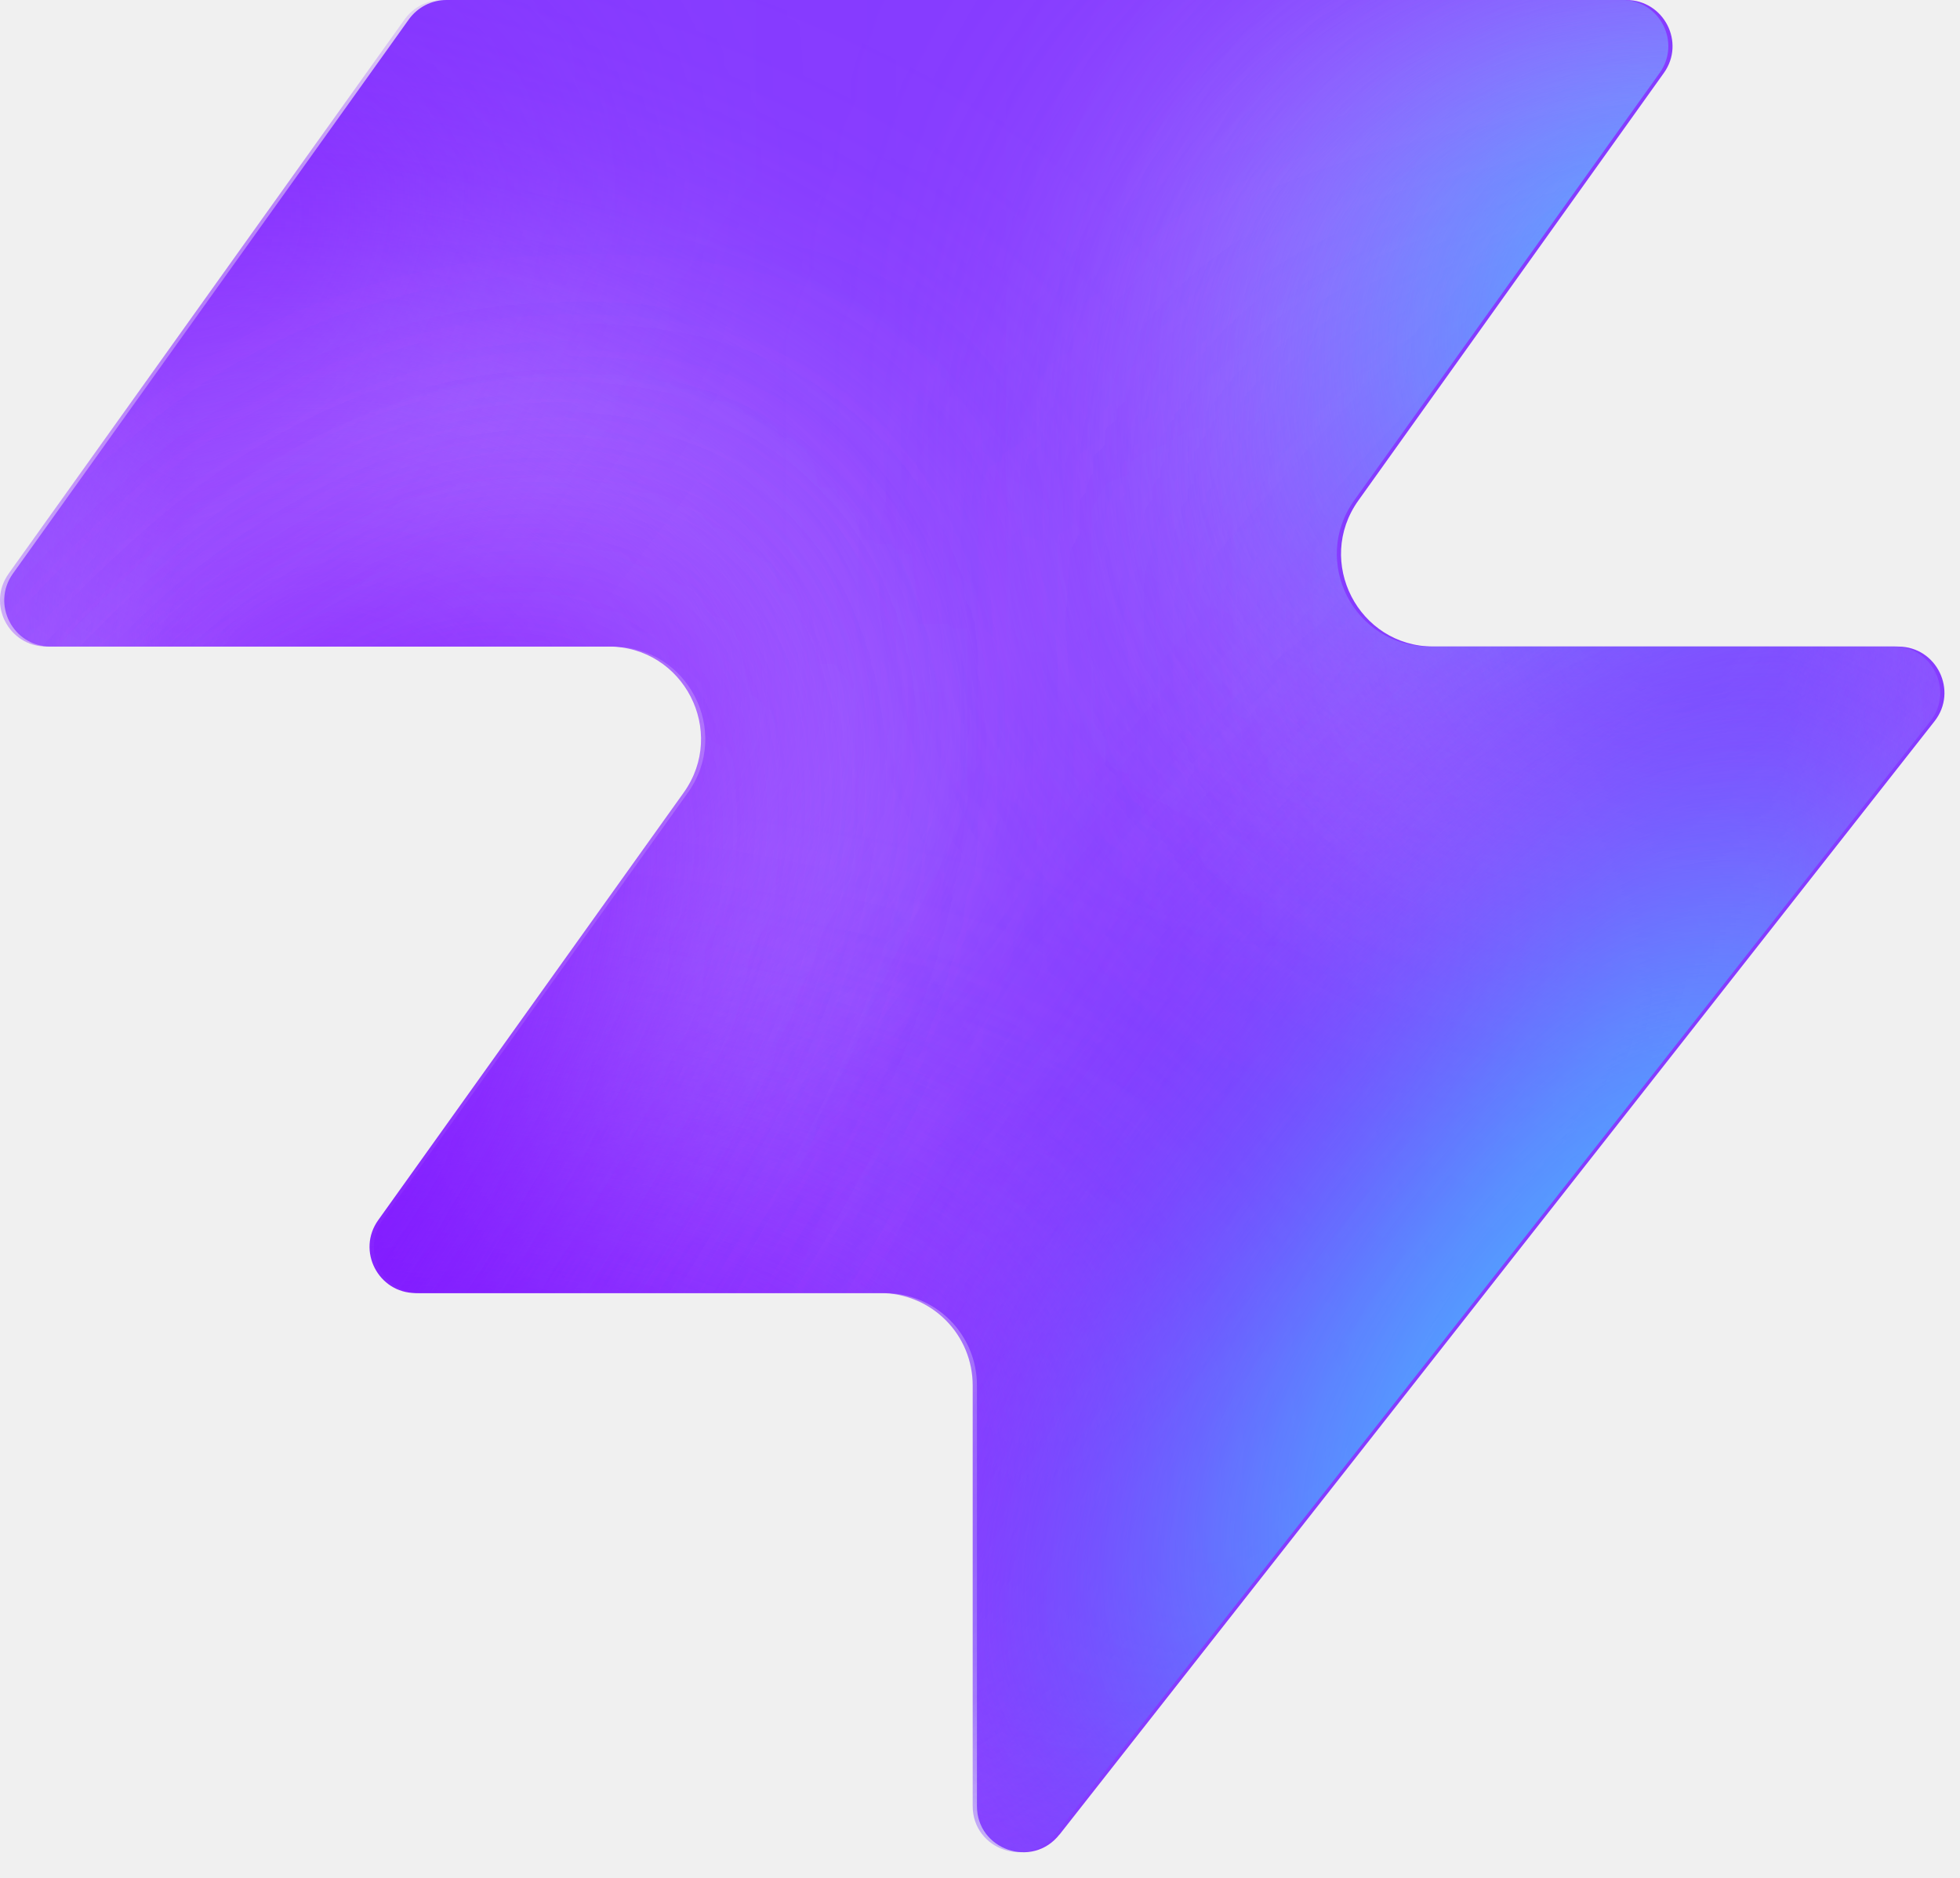
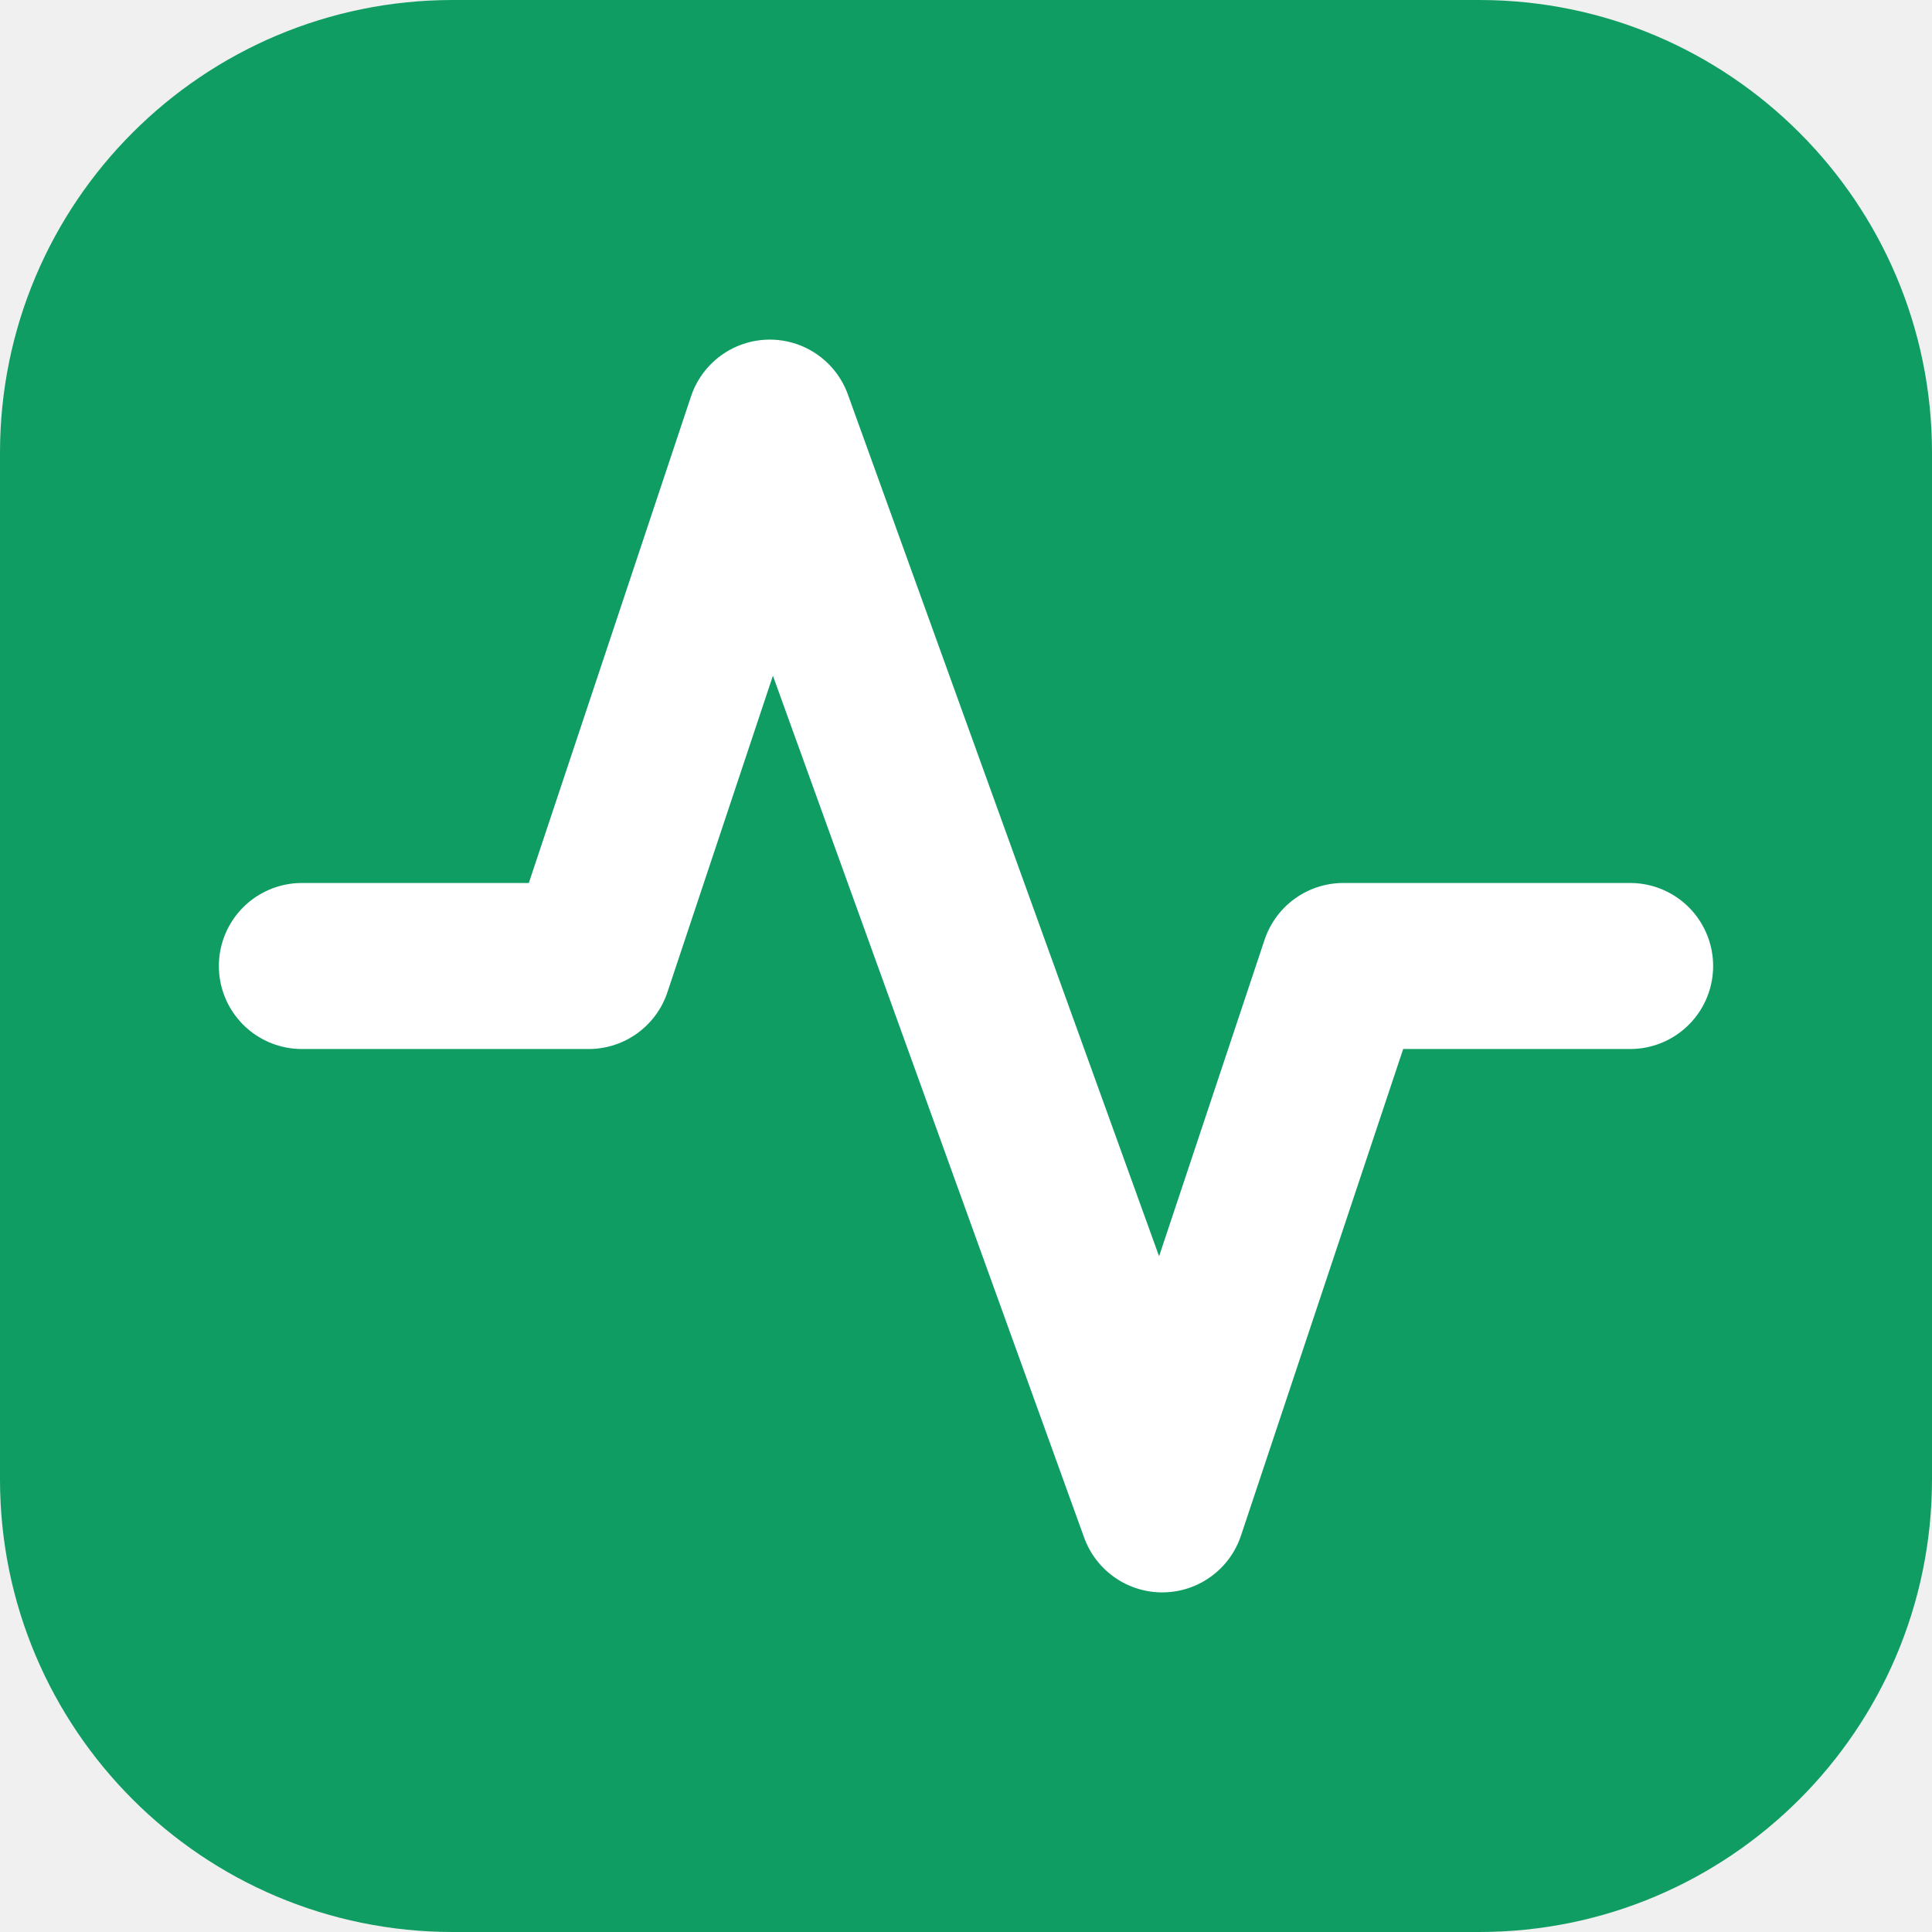
- <svg xmlns="http://www.w3.org/2000/svg" width="48" height="46" fill="none" viewBox="0 0 48 46">
-   <path fill="#863bff" d="M25.946 44.938c-.664.845-2.021.375-2.021-.698V33.937a2.26 2.26 0 0 0-2.262-2.262H10.287c-.92 0-1.456-1.04-.92-1.788l7.48-10.471c1.07-1.497 0-3.578-1.842-3.578H1.237c-.92 0-1.456-1.04-.92-1.788L10.013.474c.214-.297.556-.474.92-.474h28.894c.92 0 1.456 1.04.92 1.788l-7.48 10.471c-1.07 1.498 0 3.579 1.842 3.579h11.377c.943 0 1.473 1.088.89 1.83L25.947 44.94z" style="fill:#863bff;fill:color(display-p3 .525 .23 1);fill-opacity:1" />
-   <mask id="a" width="48" height="46" x="0" y="0" maskUnits="userSpaceOnUse" style="mask-type:alpha">
-     <path fill="#000" d="M25.842 44.938c-.664.844-2.021.375-2.021-.698V33.937a2.26 2.26 0 0 0-2.262-2.262H10.183c-.92 0-1.456-1.04-.92-1.788l7.48-10.471c1.07-1.498 0-3.579-1.842-3.579H1.133c-.92 0-1.456-1.04-.92-1.787L9.91.473c.214-.297.556-.474.92-.474h28.894c.92 0 1.456 1.04.92 1.788l-7.48 10.471c-1.07 1.498 0 3.578 1.842 3.578h11.377c.943 0 1.473 1.088.89 1.832L25.843 44.94z" style="fill:#000;fill-opacity:1" />
-   </mask>
-   <g mask="url(#a)">
-     <g filter="url(#b)">
-       <ellipse cx="5.508" cy="14.704" fill="#ede6ff" rx="5.508" ry="14.704" style="fill:#ede6ff;fill:color(display-p3 .927 .903 1);fill-opacity:1" transform="matrix(.00324 1 1 -.00324 -4.47 31.516)" />
-     </g>
-     <g filter="url(#c)">
-       <ellipse cx="10.399" cy="29.851" fill="#ede6ff" rx="10.399" ry="29.851" style="fill:#ede6ff;fill:color(display-p3 .927 .903 1);fill-opacity:1" transform="matrix(.00324 1 1 -.00324 -39.328 7.883)" />
-     </g>
-     <g filter="url(#d)">
-       <ellipse cx="5.508" cy="30.487" fill="#7e14ff" rx="5.508" ry="30.487" style="fill:#7e14ff;fill:color(display-p3 .492 .077 1);fill-opacity:1" transform="rotate(89.814 -25.913 -14.639)scale(1 -1)" />
-     </g>
-     <g filter="url(#e)">
-       <ellipse cx="5.508" cy="30.599" fill="#7e14ff" rx="5.508" ry="30.599" style="fill:#7e14ff;fill:color(display-p3 .492 .077 1);fill-opacity:1" transform="rotate(89.814 -32.644 -3.334)scale(1 -1)" />
-     </g>
-     <g filter="url(#f)">
-       <ellipse cx="5.508" cy="30.599" fill="#7e14ff" rx="5.508" ry="30.599" style="fill:#7e14ff;fill:color(display-p3 .492 .077 1);fill-opacity:1" transform="matrix(.00324 1 1 -.00324 -34.34 30.47)" />
-     </g>
-     <g filter="url(#g)">
-       <ellipse cx="14.072" cy="22.078" fill="#ede6ff" rx="14.072" ry="22.078" style="fill:#ede6ff;fill:color(display-p3 .927 .903 1);fill-opacity:1" transform="rotate(93.35 24.506 48.493)scale(-1 1)" />
-     </g>
-     <g filter="url(#h)">
-       <ellipse cx="3.47" cy="21.501" fill="#7e14ff" rx="3.47" ry="21.501" style="fill:#7e14ff;fill:color(display-p3 .492 .077 1);fill-opacity:1" transform="rotate(89.009 28.708 47.59)scale(-1 1)" />
-     </g>
-     <g filter="url(#i)">
-       <ellipse cx="3.47" cy="21.501" fill="#7e14ff" rx="3.47" ry="21.501" style="fill:#7e14ff;fill:color(display-p3 .492 .077 1);fill-opacity:1" transform="rotate(89.009 28.708 47.59)scale(-1 1)" />
-     </g>
-     <g filter="url(#j)">
-       <ellipse cx=".387" cy="8.972" fill="#7e14ff" rx="4.407" ry="29.108" style="fill:#7e14ff;fill:color(display-p3 .492 .077 1);fill-opacity:1" transform="rotate(39.51 .387 8.972)" />
-     </g>
-     <g filter="url(#k)">
-       <ellipse cx="47.523" cy="-6.092" fill="#7e14ff" rx="4.407" ry="29.108" style="fill:#7e14ff;fill:color(display-p3 .492 .077 1);fill-opacity:1" transform="rotate(37.892 47.523 -6.092)" />
-     </g>
-     <g filter="url(#l)">
-       <ellipse cx="41.412" cy="6.333" fill="#47bfff" rx="5.971" ry="9.665" style="fill:#47bfff;fill:color(display-p3 .28 .748 1);fill-opacity:1" transform="rotate(37.892 41.412 6.333)" />
-     </g>
-     <g filter="url(#m)">
-       <ellipse cx="-1.879" cy="38.332" fill="#7e14ff" rx="4.407" ry="29.108" style="fill:#7e14ff;fill:color(display-p3 .492 .077 1);fill-opacity:1" transform="rotate(37.892 -1.88 38.332)" />
-     </g>
-     <g filter="url(#n)">
-       <ellipse cx="-1.879" cy="38.332" fill="#7e14ff" rx="4.407" ry="29.108" style="fill:#7e14ff;fill:color(display-p3 .492 .077 1);fill-opacity:1" transform="rotate(37.892 -1.88 38.332)" />
-     </g>
-     <g filter="url(#o)">
-       <ellipse cx="35.651" cy="29.907" fill="#7e14ff" rx="4.407" ry="29.108" style="fill:#7e14ff;fill:color(display-p3 .492 .077 1);fill-opacity:1" transform="rotate(37.892 35.651 29.907)" />
-     </g>
-     <g filter="url(#p)">
-       <ellipse cx="38.418" cy="32.4" fill="#47bfff" rx="5.971" ry="15.297" style="fill:#47bfff;fill:color(display-p3 .28 .748 1);fill-opacity:1" transform="rotate(37.892 38.418 32.4)" />
-     </g>
-   </g>
-   <defs>
-     <filter id="b" width="60.045" height="41.654" x="-19.77" y="16.149" color-interpolation-filters="sRGB" filterUnits="userSpaceOnUse">
-       <feFlood flood-opacity="0" result="BackgroundImageFix" />
-       <feBlend in="SourceGraphic" in2="BackgroundImageFix" result="shape" />
-       <feGaussianBlur result="effect1_foregroundBlur_2002_17158" stdDeviation="7.659" />
-     </filter>
-     <filter id="c" width="90.34" height="51.437" x="-54.613" y="-7.533" color-interpolation-filters="sRGB" filterUnits="userSpaceOnUse">
-       <feFlood flood-opacity="0" result="BackgroundImageFix" />
-       <feBlend in="SourceGraphic" in2="BackgroundImageFix" result="shape" />
-       <feGaussianBlur result="effect1_foregroundBlur_2002_17158" stdDeviation="7.659" />
-     </filter>
-     <filter id="d" width="79.355" height="29.4" x="-49.64" y="2.03" color-interpolation-filters="sRGB" filterUnits="userSpaceOnUse">
-       <feFlood flood-opacity="0" result="BackgroundImageFix" />
-       <feBlend in="SourceGraphic" in2="BackgroundImageFix" result="shape" />
-       <feGaussianBlur result="effect1_foregroundBlur_2002_17158" stdDeviation="4.596" />
-     </filter>
-     <filter id="e" width="79.579" height="29.4" x="-45.045" y="20.029" color-interpolation-filters="sRGB" filterUnits="userSpaceOnUse">
-       <feFlood flood-opacity="0" result="BackgroundImageFix" />
-       <feBlend in="SourceGraphic" in2="BackgroundImageFix" result="shape" />
-       <feGaussianBlur result="effect1_foregroundBlur_2002_17158" stdDeviation="4.596" />
-     </filter>
-     <filter id="f" width="79.579" height="29.4" x="-43.513" y="21.178" color-interpolation-filters="sRGB" filterUnits="userSpaceOnUse">
-       <feFlood flood-opacity="0" result="BackgroundImageFix" />
-       <feBlend in="SourceGraphic" in2="BackgroundImageFix" result="shape" />
-       <feGaussianBlur result="effect1_foregroundBlur_2002_17158" stdDeviation="4.596" />
-     </filter>
-     <filter id="g" width="74.749" height="58.852" x="15.756" y="-17.901" color-interpolation-filters="sRGB" filterUnits="userSpaceOnUse">
-       <feFlood flood-opacity="0" result="BackgroundImageFix" />
-       <feBlend in="SourceGraphic" in2="BackgroundImageFix" result="shape" />
-       <feGaussianBlur result="effect1_foregroundBlur_2002_17158" stdDeviation="7.659" />
-     </filter>
-     <filter id="h" width="61.377" height="25.362" x="23.548" y="2.284" color-interpolation-filters="sRGB" filterUnits="userSpaceOnUse">
-       <feFlood flood-opacity="0" result="BackgroundImageFix" />
-       <feBlend in="SourceGraphic" in2="BackgroundImageFix" result="shape" />
-       <feGaussianBlur result="effect1_foregroundBlur_2002_17158" stdDeviation="4.596" />
-     </filter>
-     <filter id="i" width="61.377" height="25.362" x="23.548" y="2.284" color-interpolation-filters="sRGB" filterUnits="userSpaceOnUse">
-       <feFlood flood-opacity="0" result="BackgroundImageFix" />
-       <feBlend in="SourceGraphic" in2="BackgroundImageFix" result="shape" />
-       <feGaussianBlur result="effect1_foregroundBlur_2002_17158" stdDeviation="4.596" />
-     </filter>
-     <filter id="j" width="56.045" height="63.649" x="-27.636" y="-22.853" color-interpolation-filters="sRGB" filterUnits="userSpaceOnUse">
-       <feFlood flood-opacity="0" result="BackgroundImageFix" />
-       <feBlend in="SourceGraphic" in2="BackgroundImageFix" result="shape" />
-       <feGaussianBlur result="effect1_foregroundBlur_2002_17158" stdDeviation="4.596" />
-     </filter>
-     <filter id="k" width="54.814" height="64.646" x="20.116" y="-38.415" color-interpolation-filters="sRGB" filterUnits="userSpaceOnUse">
-       <feFlood flood-opacity="0" result="BackgroundImageFix" />
-       <feBlend in="SourceGraphic" in2="BackgroundImageFix" result="shape" />
-       <feGaussianBlur result="effect1_foregroundBlur_2002_17158" stdDeviation="4.596" />
-     </filter>
-     <filter id="l" width="33.541" height="35.313" x="24.641" y="-11.323" color-interpolation-filters="sRGB" filterUnits="userSpaceOnUse">
-       <feFlood flood-opacity="0" result="BackgroundImageFix" />
-       <feBlend in="SourceGraphic" in2="BackgroundImageFix" result="shape" />
-       <feGaussianBlur result="effect1_foregroundBlur_2002_17158" stdDeviation="4.596" />
-     </filter>
-     <filter id="m" width="54.814" height="64.646" x="-29.286" y="6.009" color-interpolation-filters="sRGB" filterUnits="userSpaceOnUse">
-       <feFlood flood-opacity="0" result="BackgroundImageFix" />
-       <feBlend in="SourceGraphic" in2="BackgroundImageFix" result="shape" />
-       <feGaussianBlur result="effect1_foregroundBlur_2002_17158" stdDeviation="4.596" />
-     </filter>
-     <filter id="n" width="54.814" height="64.646" x="-29.286" y="6.009" color-interpolation-filters="sRGB" filterUnits="userSpaceOnUse">
-       <feFlood flood-opacity="0" result="BackgroundImageFix" />
-       <feBlend in="SourceGraphic" in2="BackgroundImageFix" result="shape" />
-       <feGaussianBlur result="effect1_foregroundBlur_2002_17158" stdDeviation="4.596" />
-     </filter>
-     <filter id="o" width="54.814" height="64.646" x="8.244" y="-2.416" color-interpolation-filters="sRGB" filterUnits="userSpaceOnUse">
-       <feFlood flood-opacity="0" result="BackgroundImageFix" />
-       <feBlend in="SourceGraphic" in2="BackgroundImageFix" result="shape" />
-       <feGaussianBlur result="effect1_foregroundBlur_2002_17158" stdDeviation="4.596" />
-     </filter>
-     <filter id="p" width="39.409" height="43.623" x="18.713" y="10.588" color-interpolation-filters="sRGB" filterUnits="userSpaceOnUse">
-       <feFlood flood-opacity="0" result="BackgroundImageFix" />
-       <feBlend in="SourceGraphic" in2="BackgroundImageFix" result="shape" />
-       <feGaussianBlur result="effect1_foregroundBlur_2002_17158" stdDeviation="4.596" />
-     </filter>
-   </defs>
+ <svg xmlns="http://www.w3.org/2000/svg" viewBox="0 0 64 64">
+   <rect width="64" height="64" rx="15" fill="#0f9d63" />
+   <path d="M54 32H44.5l-6 18-13-36-6 18H10" fill="none" stroke="#fff" stroke-width="5.5" stroke-linecap="round" stroke-linejoin="round" />
</svg>
